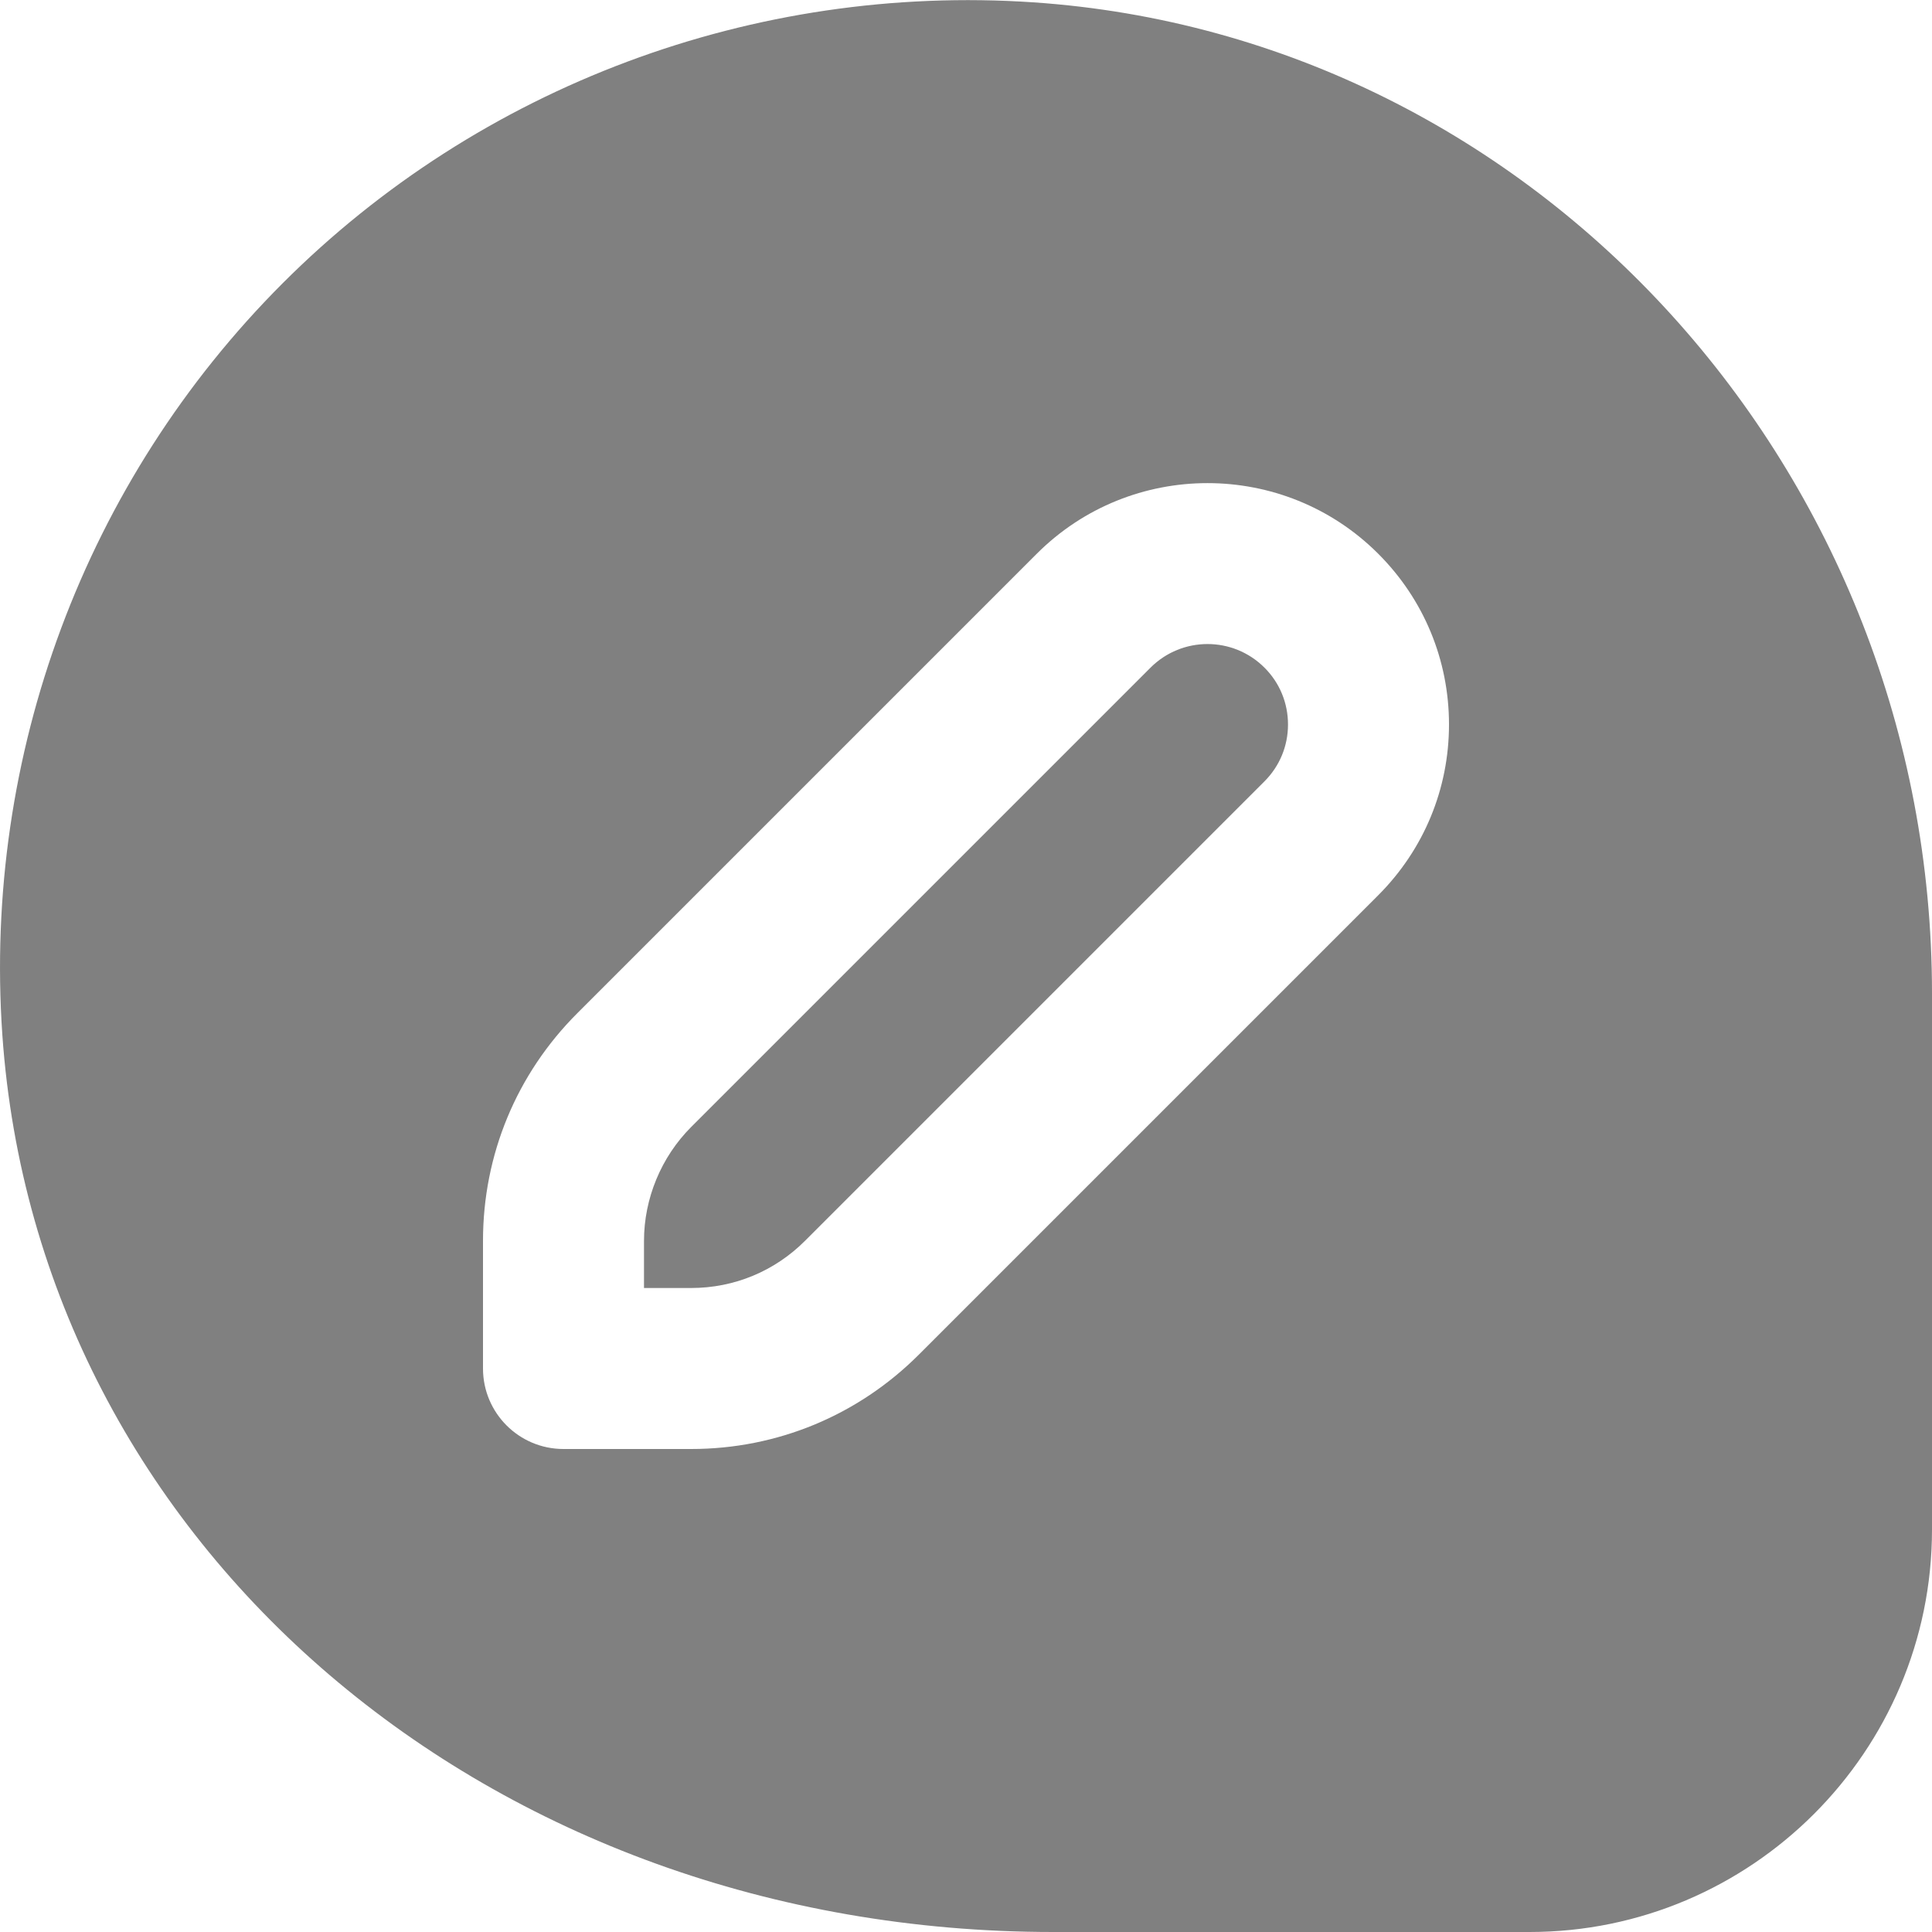
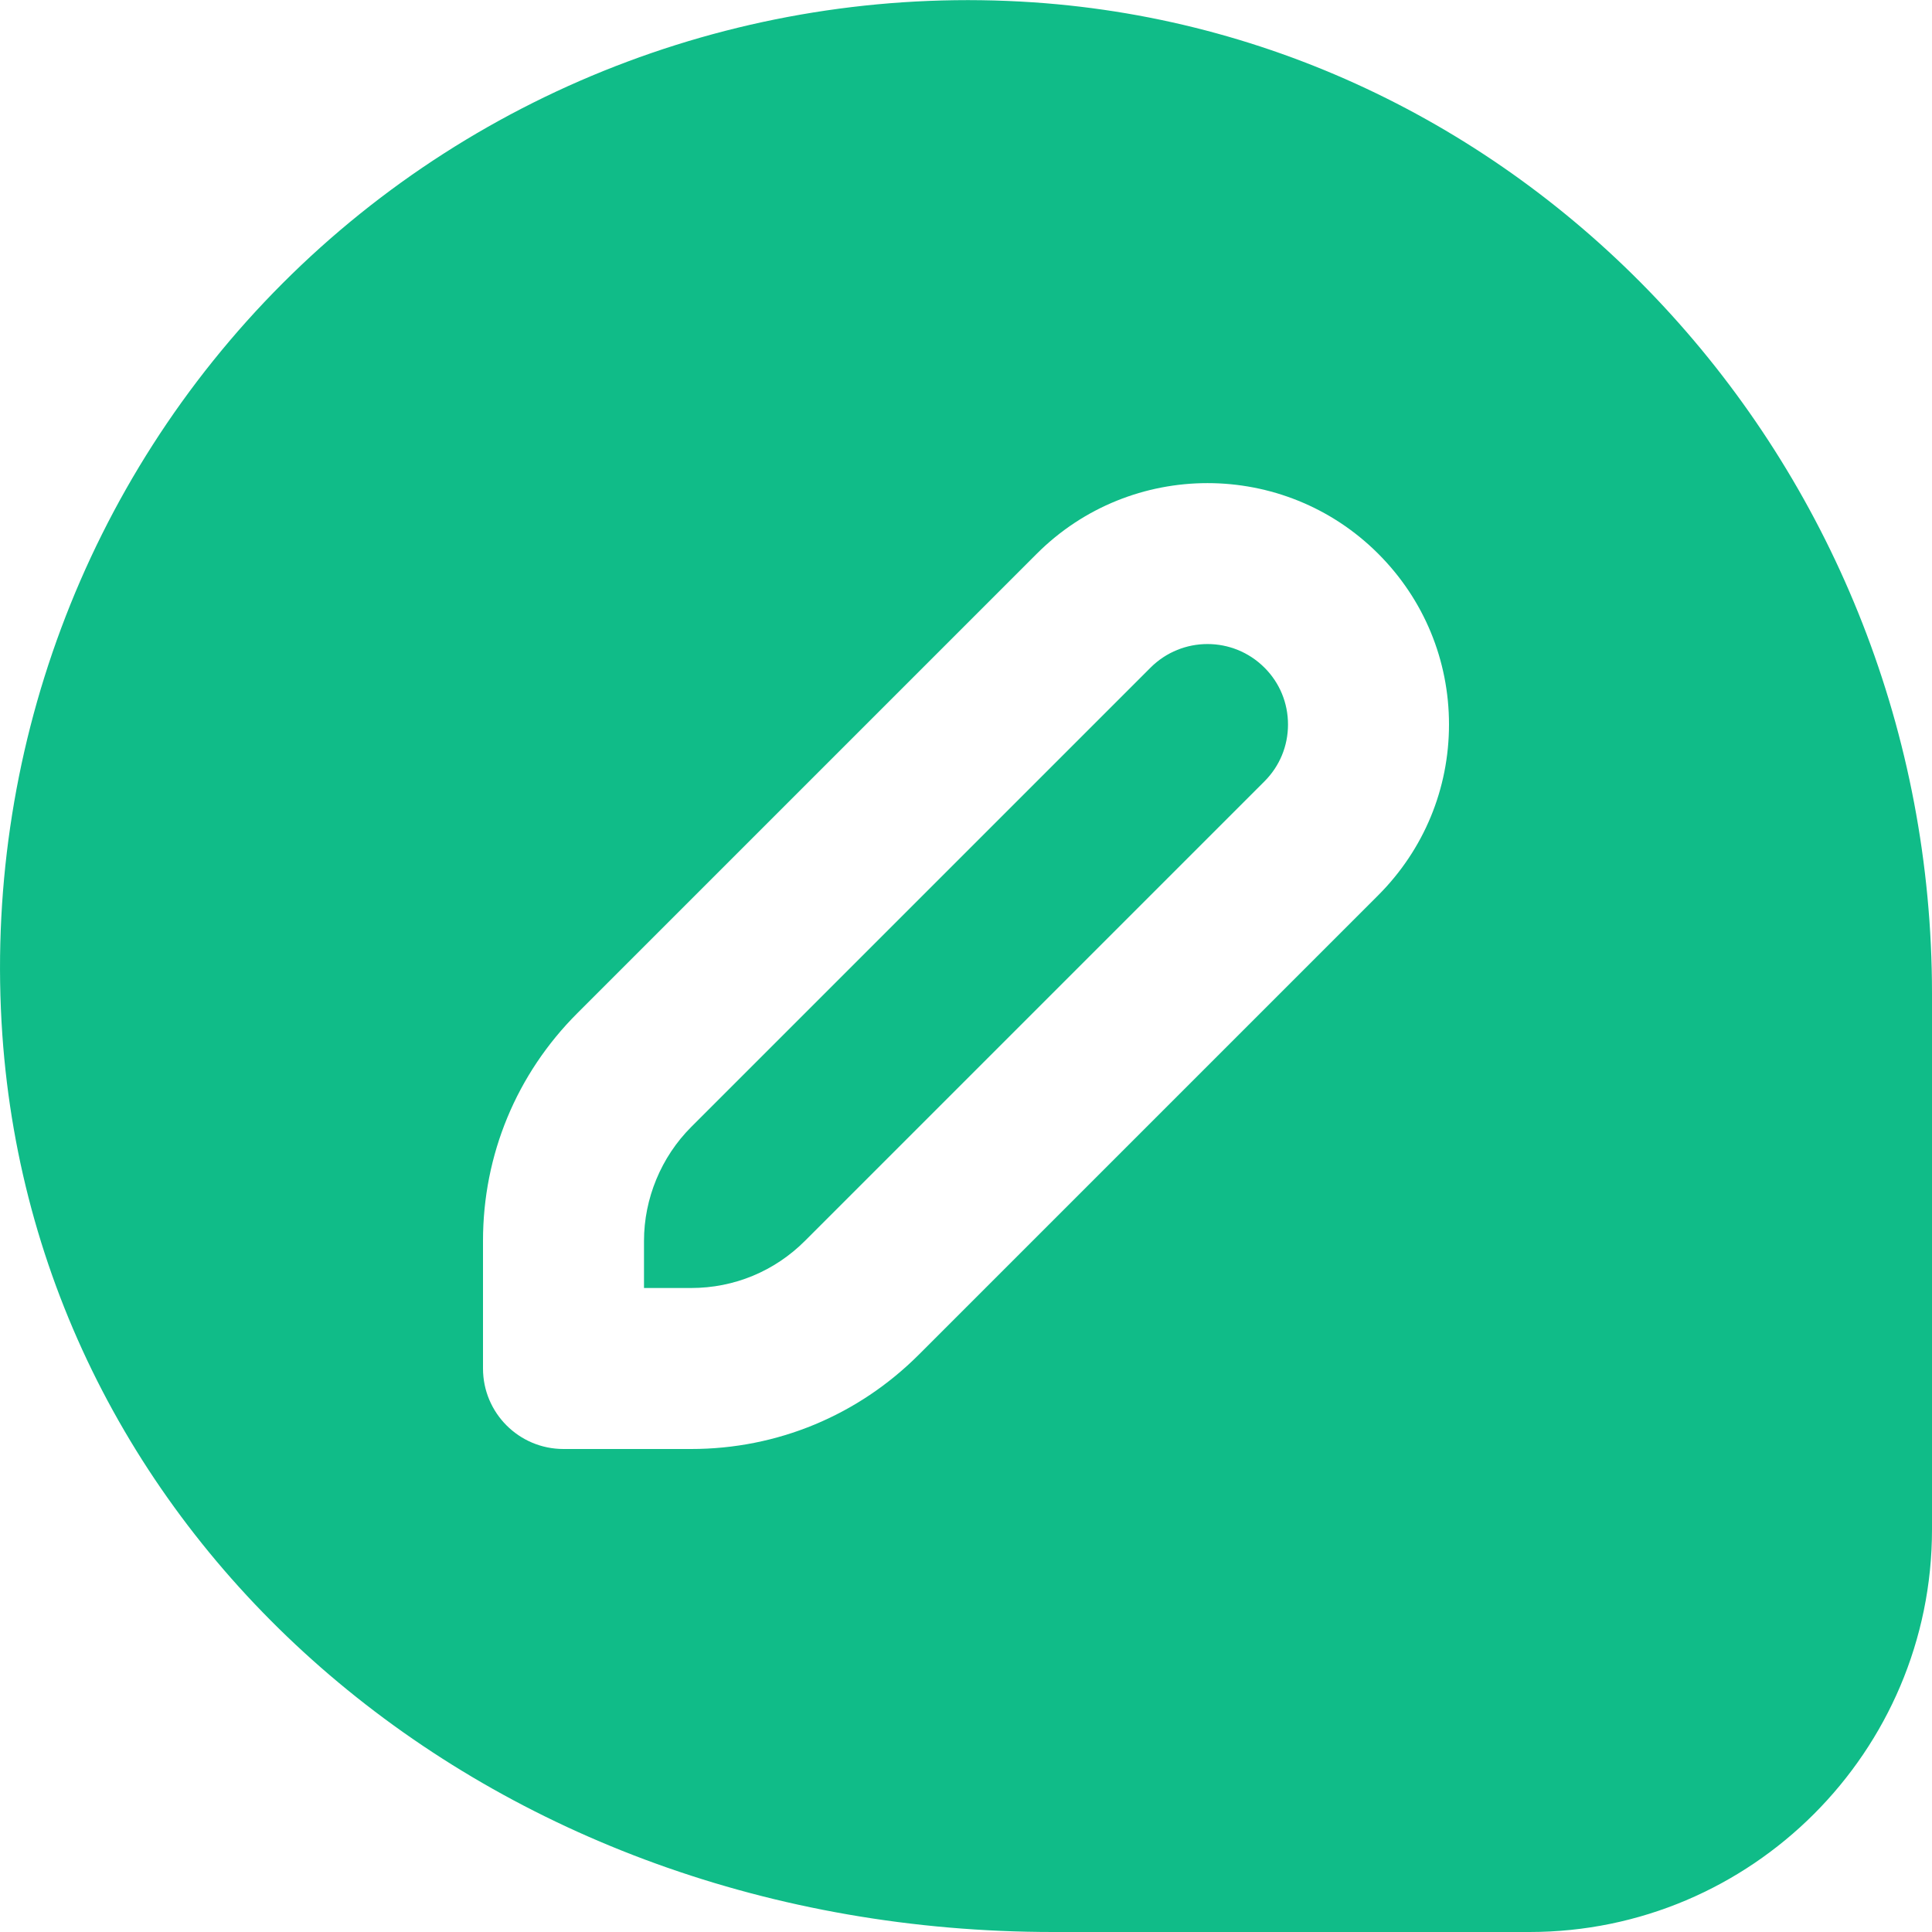
- <svg xmlns="http://www.w3.org/2000/svg" fill="gray" id="Layer_1" data-name="Layer 1" viewBox="0 0 24 24" width="16" height="16">
+ <svg xmlns="http://www.w3.org/2000/svg" fill="#10BC88" id="Layer_1" data-name="Layer 1" viewBox="0 0 24 24" width="22" height="22">
  <path d="M15.707,8.293c.189,.188,.293,.439,.293,.707s-.104,.518-.293,.707l-5.707,5.707c-.378,.378-.88,.586-1.414,.586h-.586v-.586c0-.526,.214-1.042,.586-1.414l5.707-5.707c.391-.39,1.023-.39,1.414,0Zm8.293,4.047v6.66c0,2.757-2.243,5-5,5h-5.917C6.082,24,.471,19.208,.029,12.854-.211,9.378,1.057,5.976,3.509,3.521,5.962,1.065,9.371-.205,12.836,.029c6.261,.425,11.164,5.833,11.164,12.312Zm-6-3.34c0-.801-.313-1.555-.879-2.121-1.17-1.17-3.072-1.17-4.242,0l-5.707,5.707c-.756,.755-1.172,1.76-1.172,2.828v1.586c0,.552,.447,1,1,1h1.586c1.068,0,2.073-.417,2.828-1.172l5.707-5.707c.566-.567,.879-1.32,.879-2.122Z" />
</svg>
